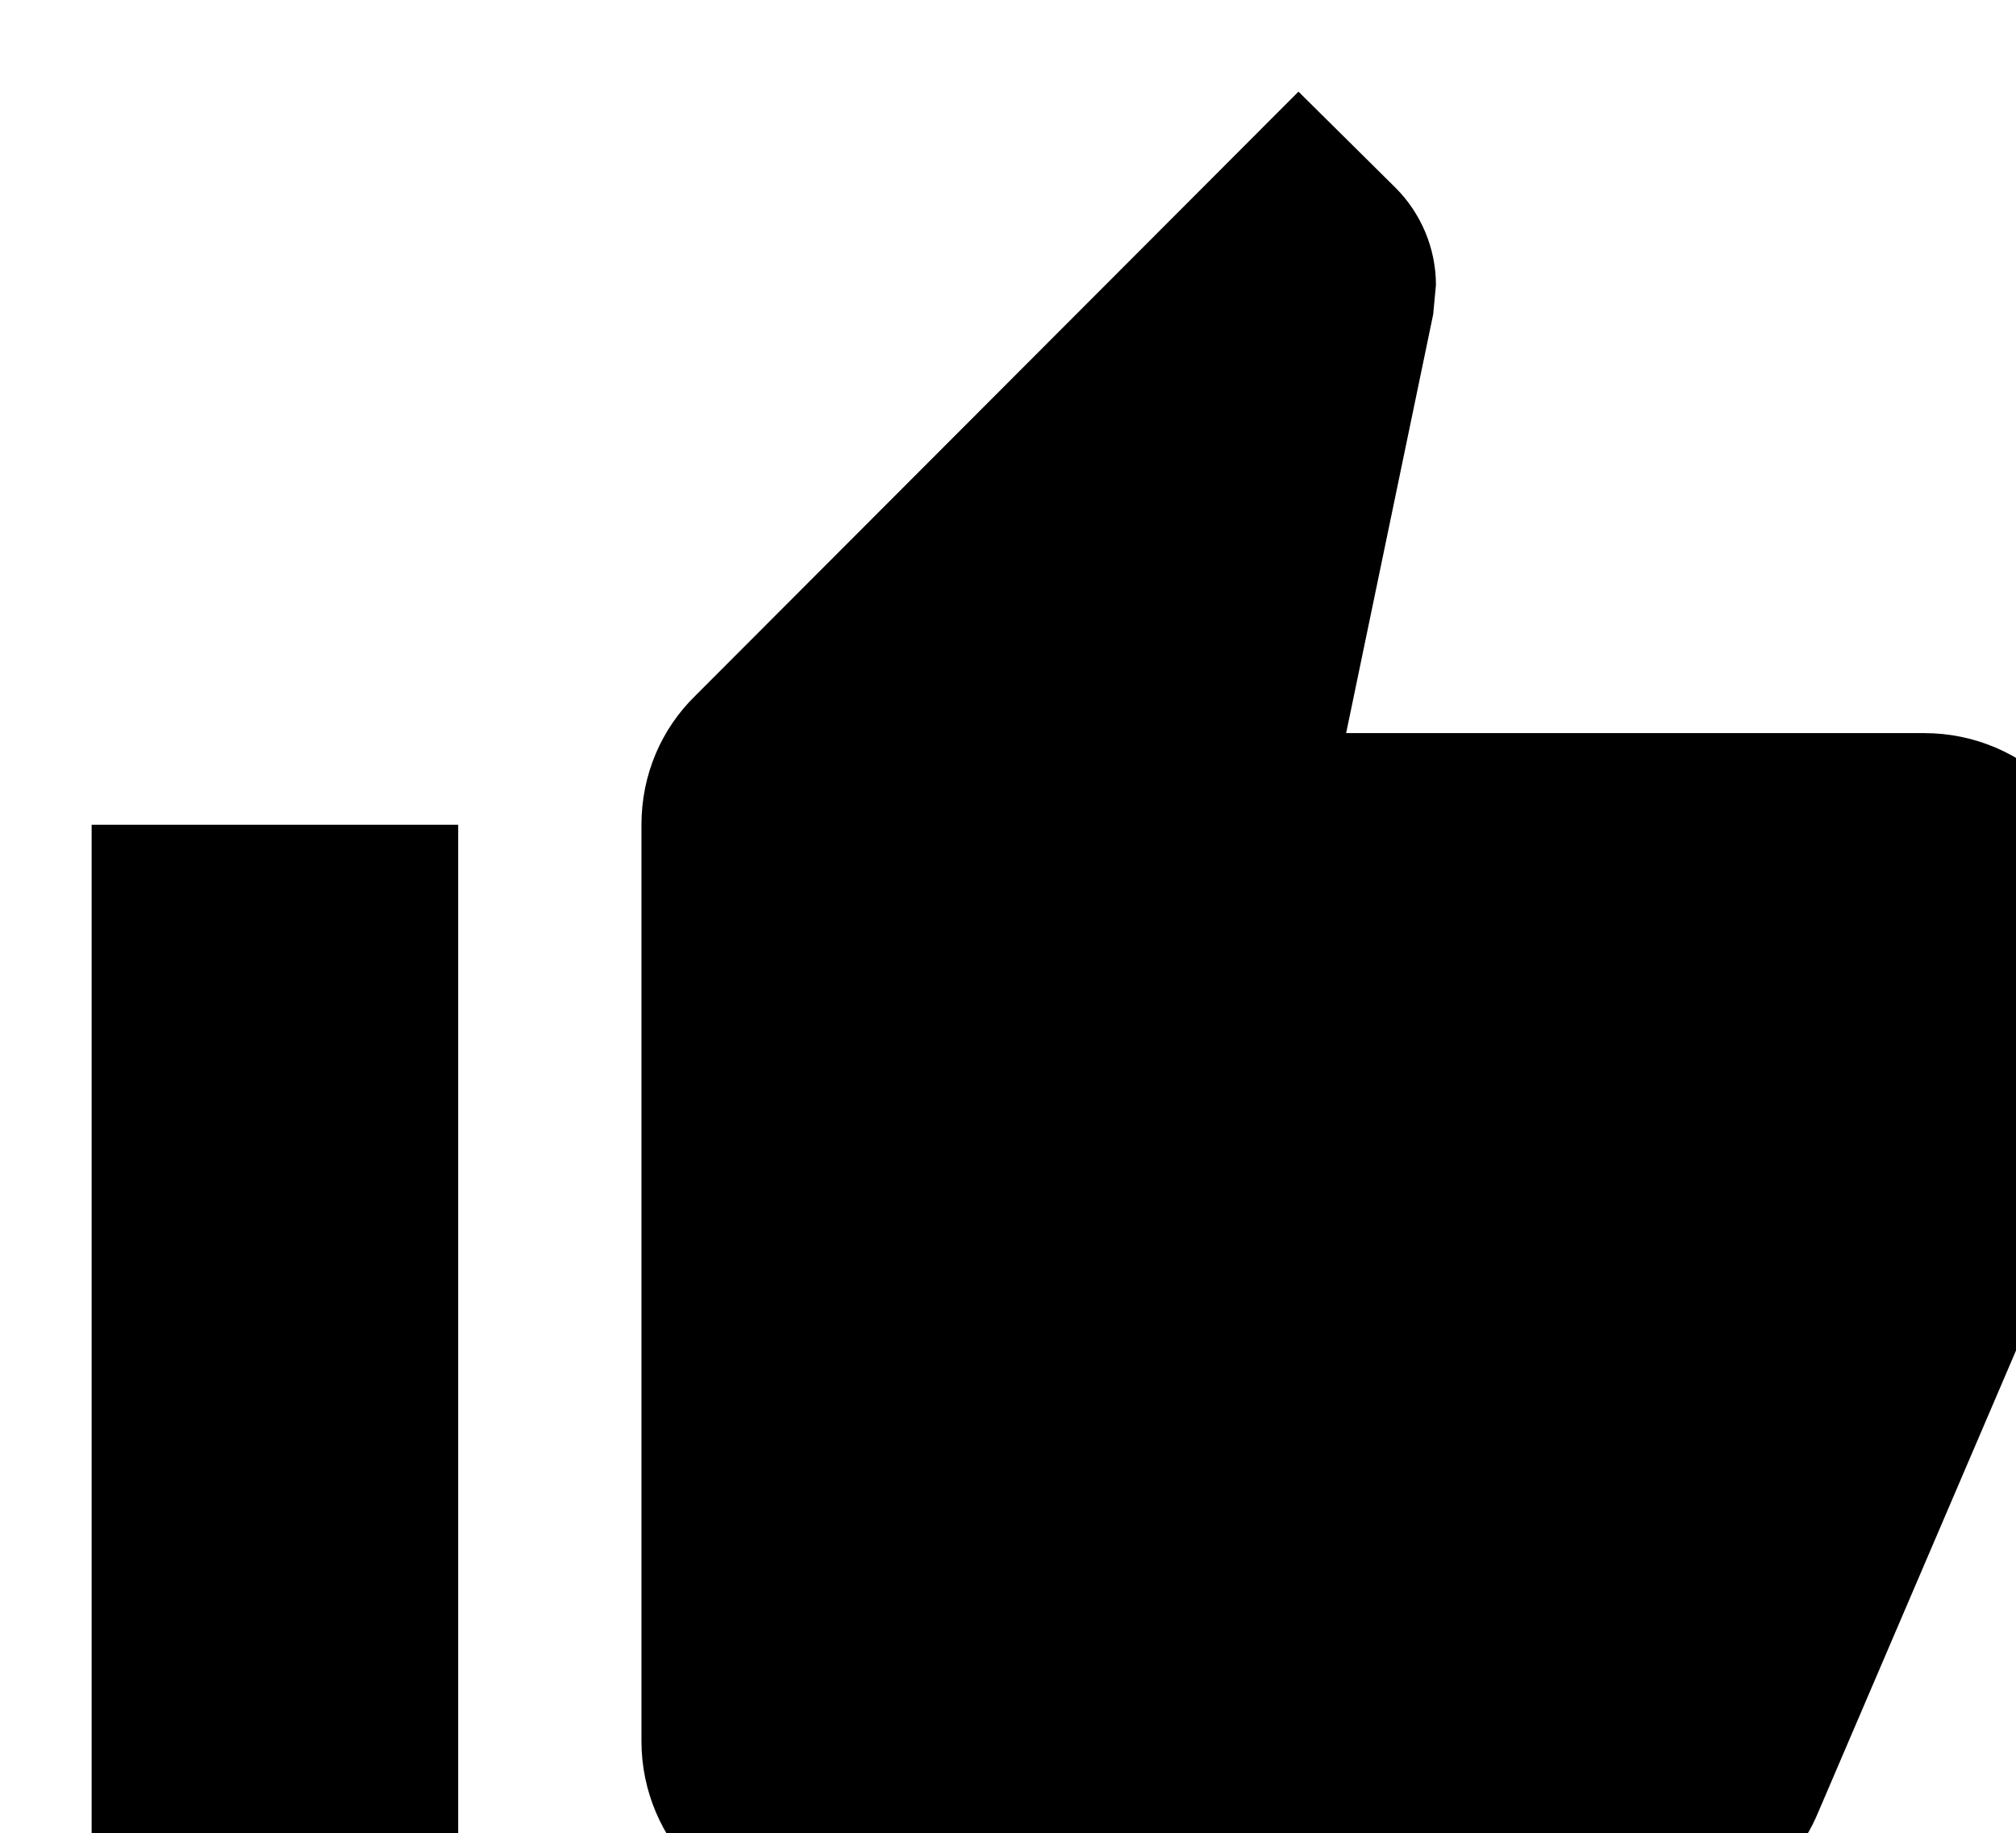
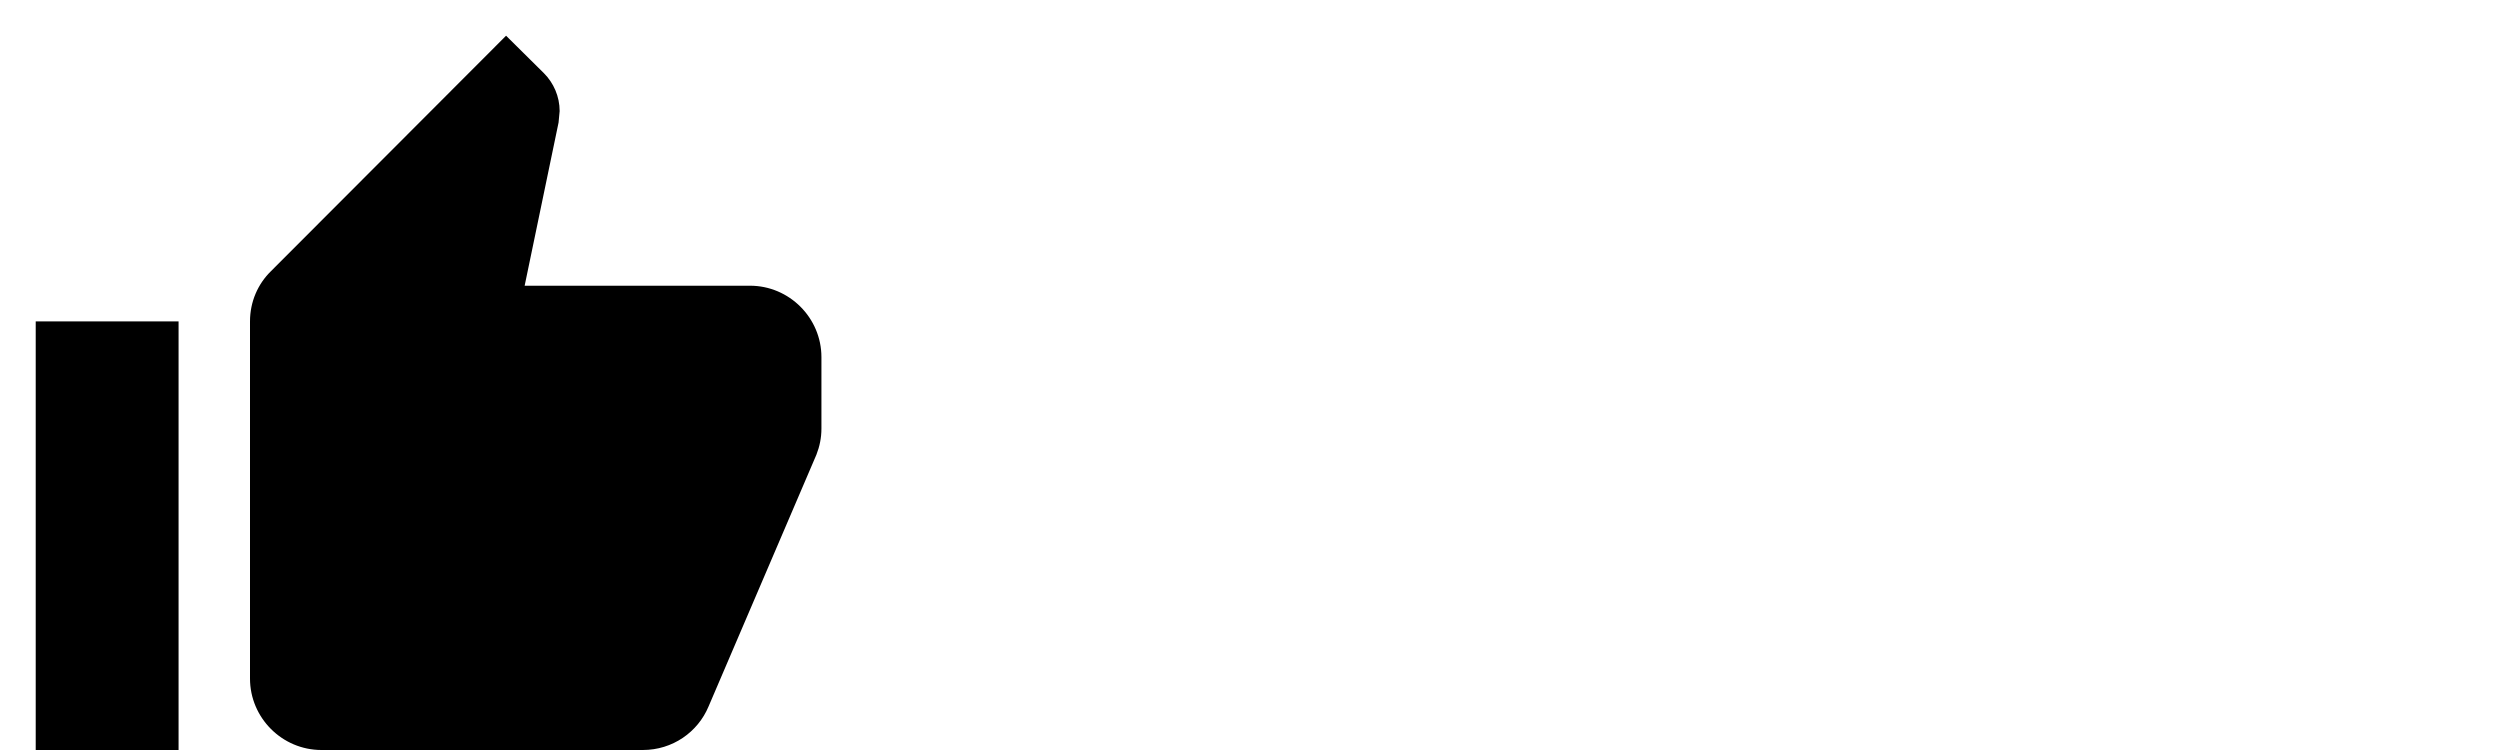
- <svg xmlns="http://www.w3.org/2000/svg" width="@dimen/clip_width" height="@dimen/clip_height" viewportWidth="70" viewportHeight="21">
-   <path fill="#000000" d="M1,21h4L5,9L1,9v12zM23,10c0,-1.1 -0.9,-2 -2,-2h-6.31l0.95,-4.57 0.03,-0.32c0,-0.41 -0.17,-0.79 -0.44,-1.06L14.17,1 7.59,7.59C7.22,7.95 7,8.45 7,9v10c0,1.1 0.9,2 2,2h9c0.83,0 1.54,-0.5 1.84,-1.22l3.02,-7.05c0.09,-0.23 0.14,-0.47 0.14,-0.73v-2z" />
+ <svg xmlns="http://www.w3.org/2000/svg" height="21" width="70">
+   <path d="M1,21h4L5,9L1,9v12zM23,10c0,-1.1 -0.9,-2 -2,-2h-6.31l0.95,-4.57 0.03,-0.32c0,-0.41 -0.17,-0.79 -0.44,-1.06L14.17,1 7.59,7.59C7.22,7.95 7,8.45 7,9v10c0,1.1 0.9,2 2,2h9c0.83,0 1.54,-0.5 1.84,-1.22l3.02,-7.05c0.09,-0.23 0.14,-0.47 0.14,-0.73v-2z" fill="#000000" />
</svg>
